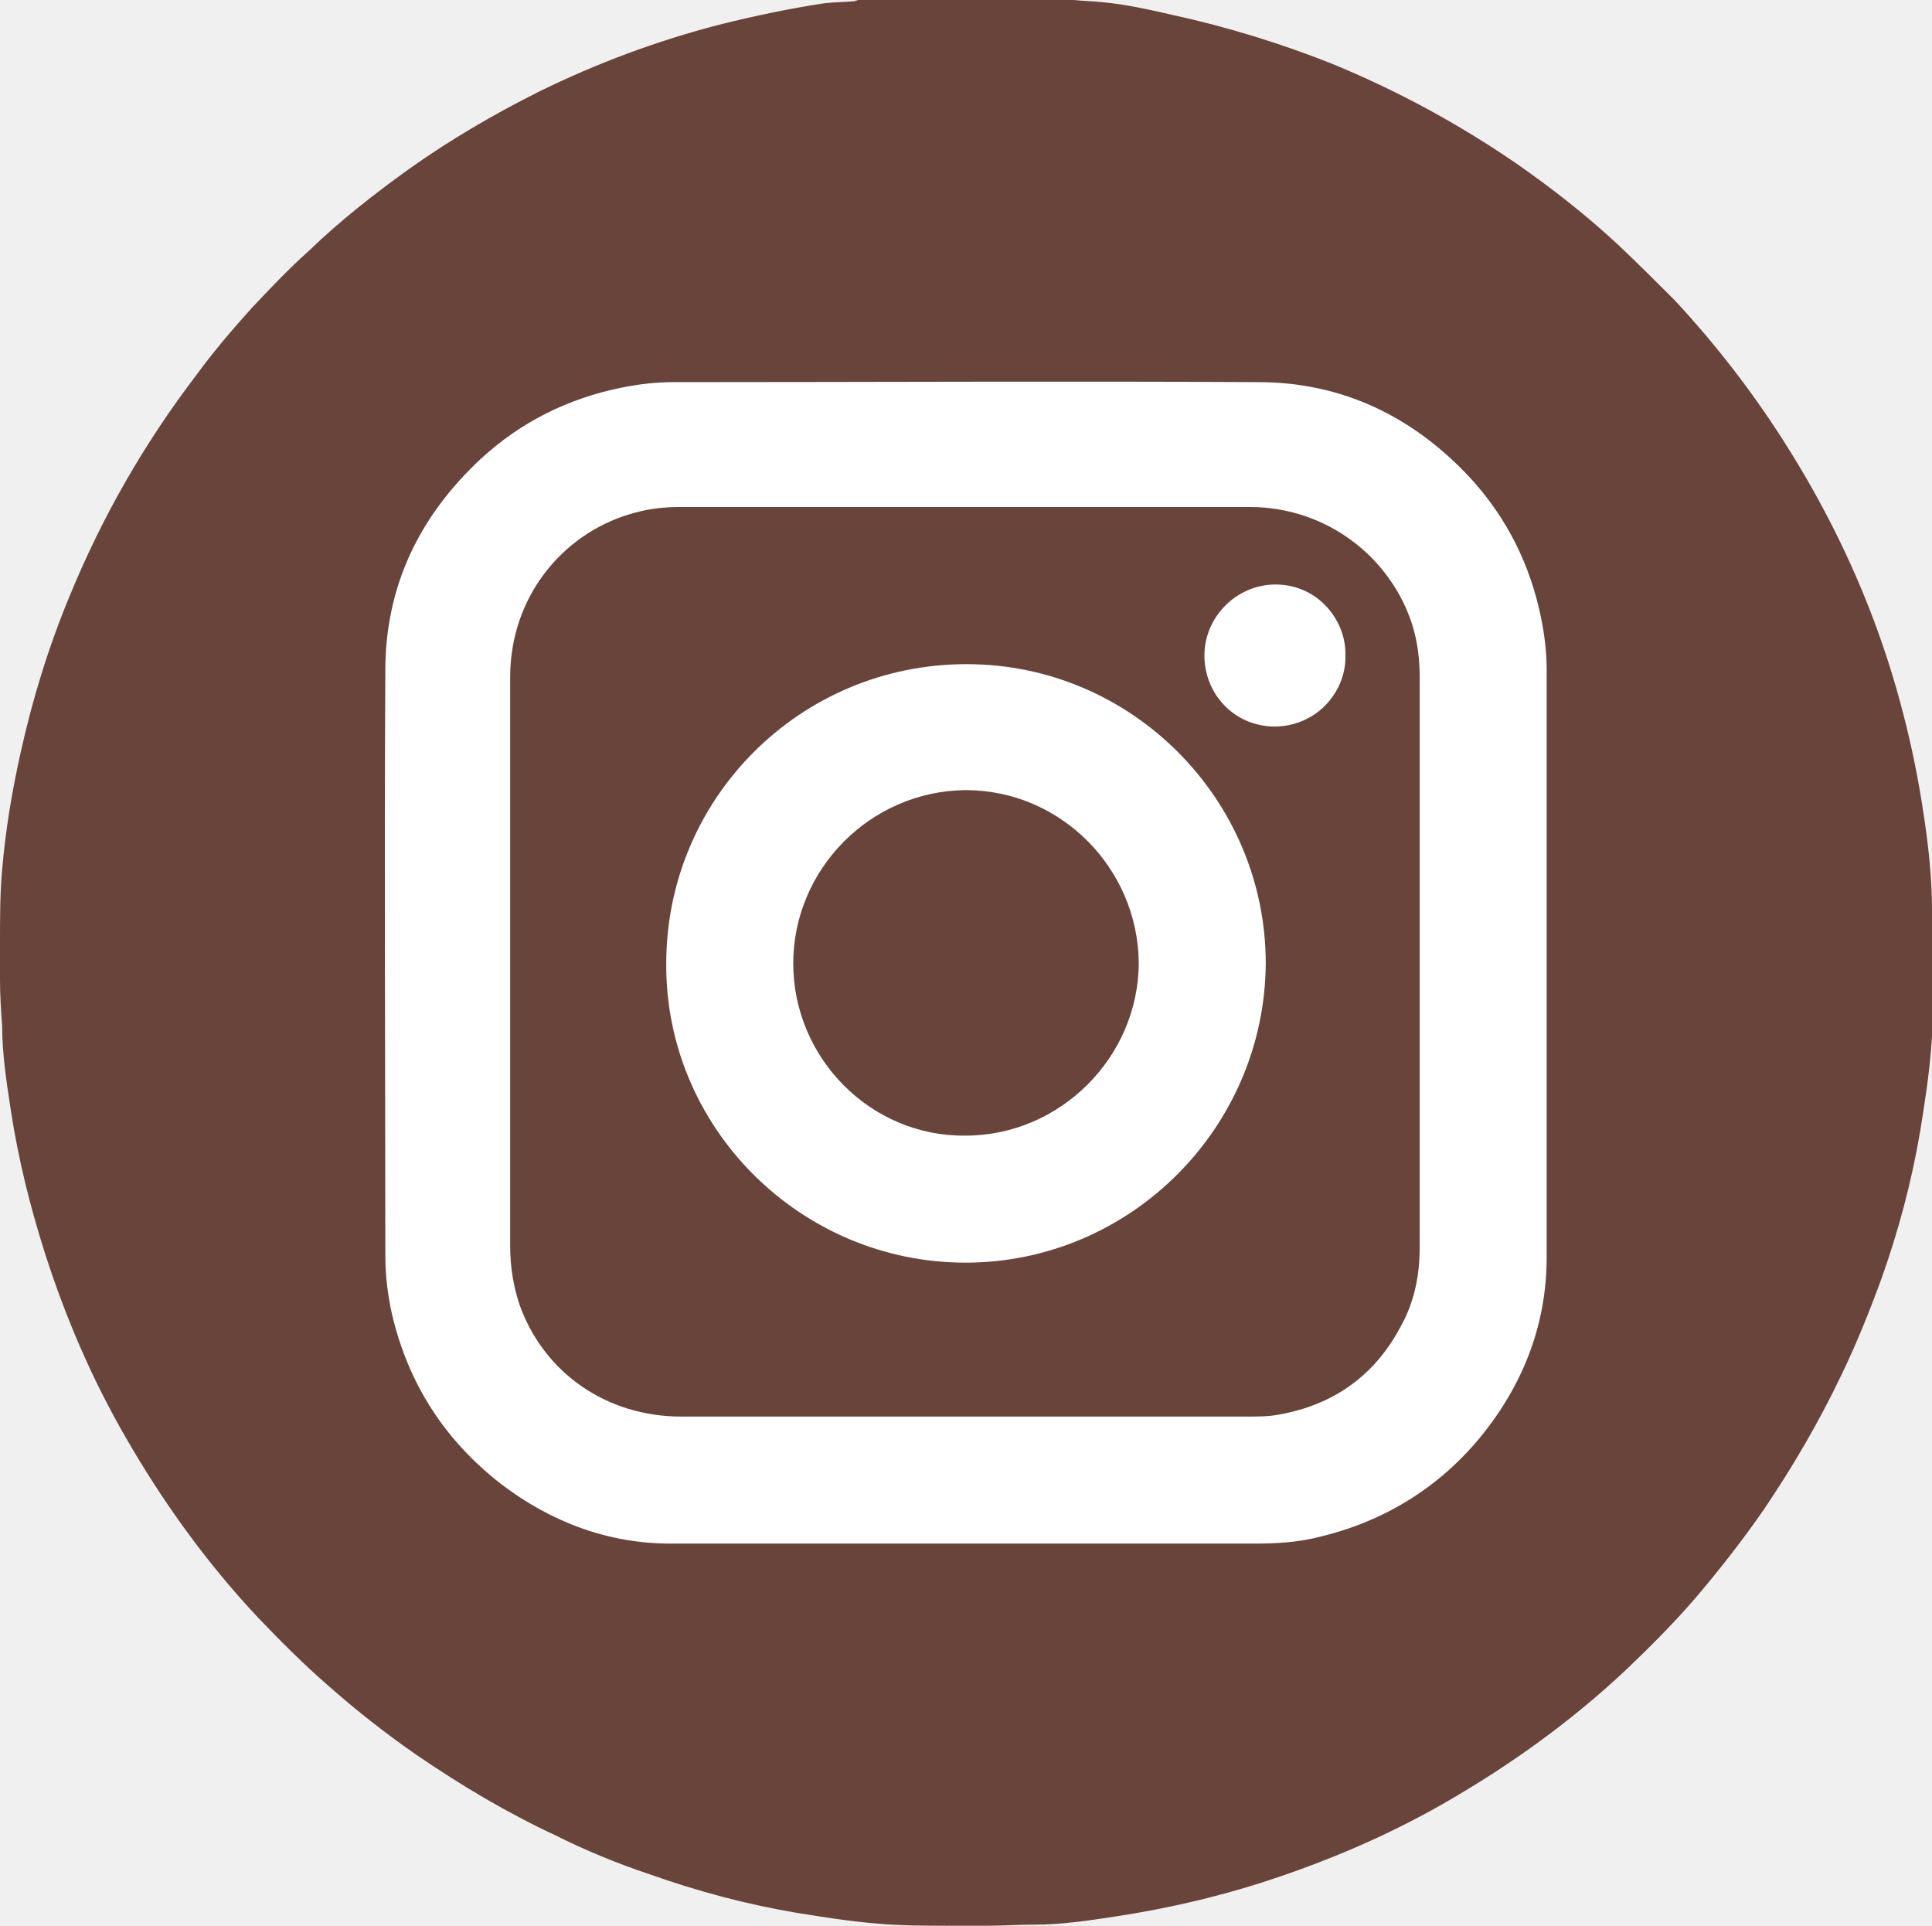
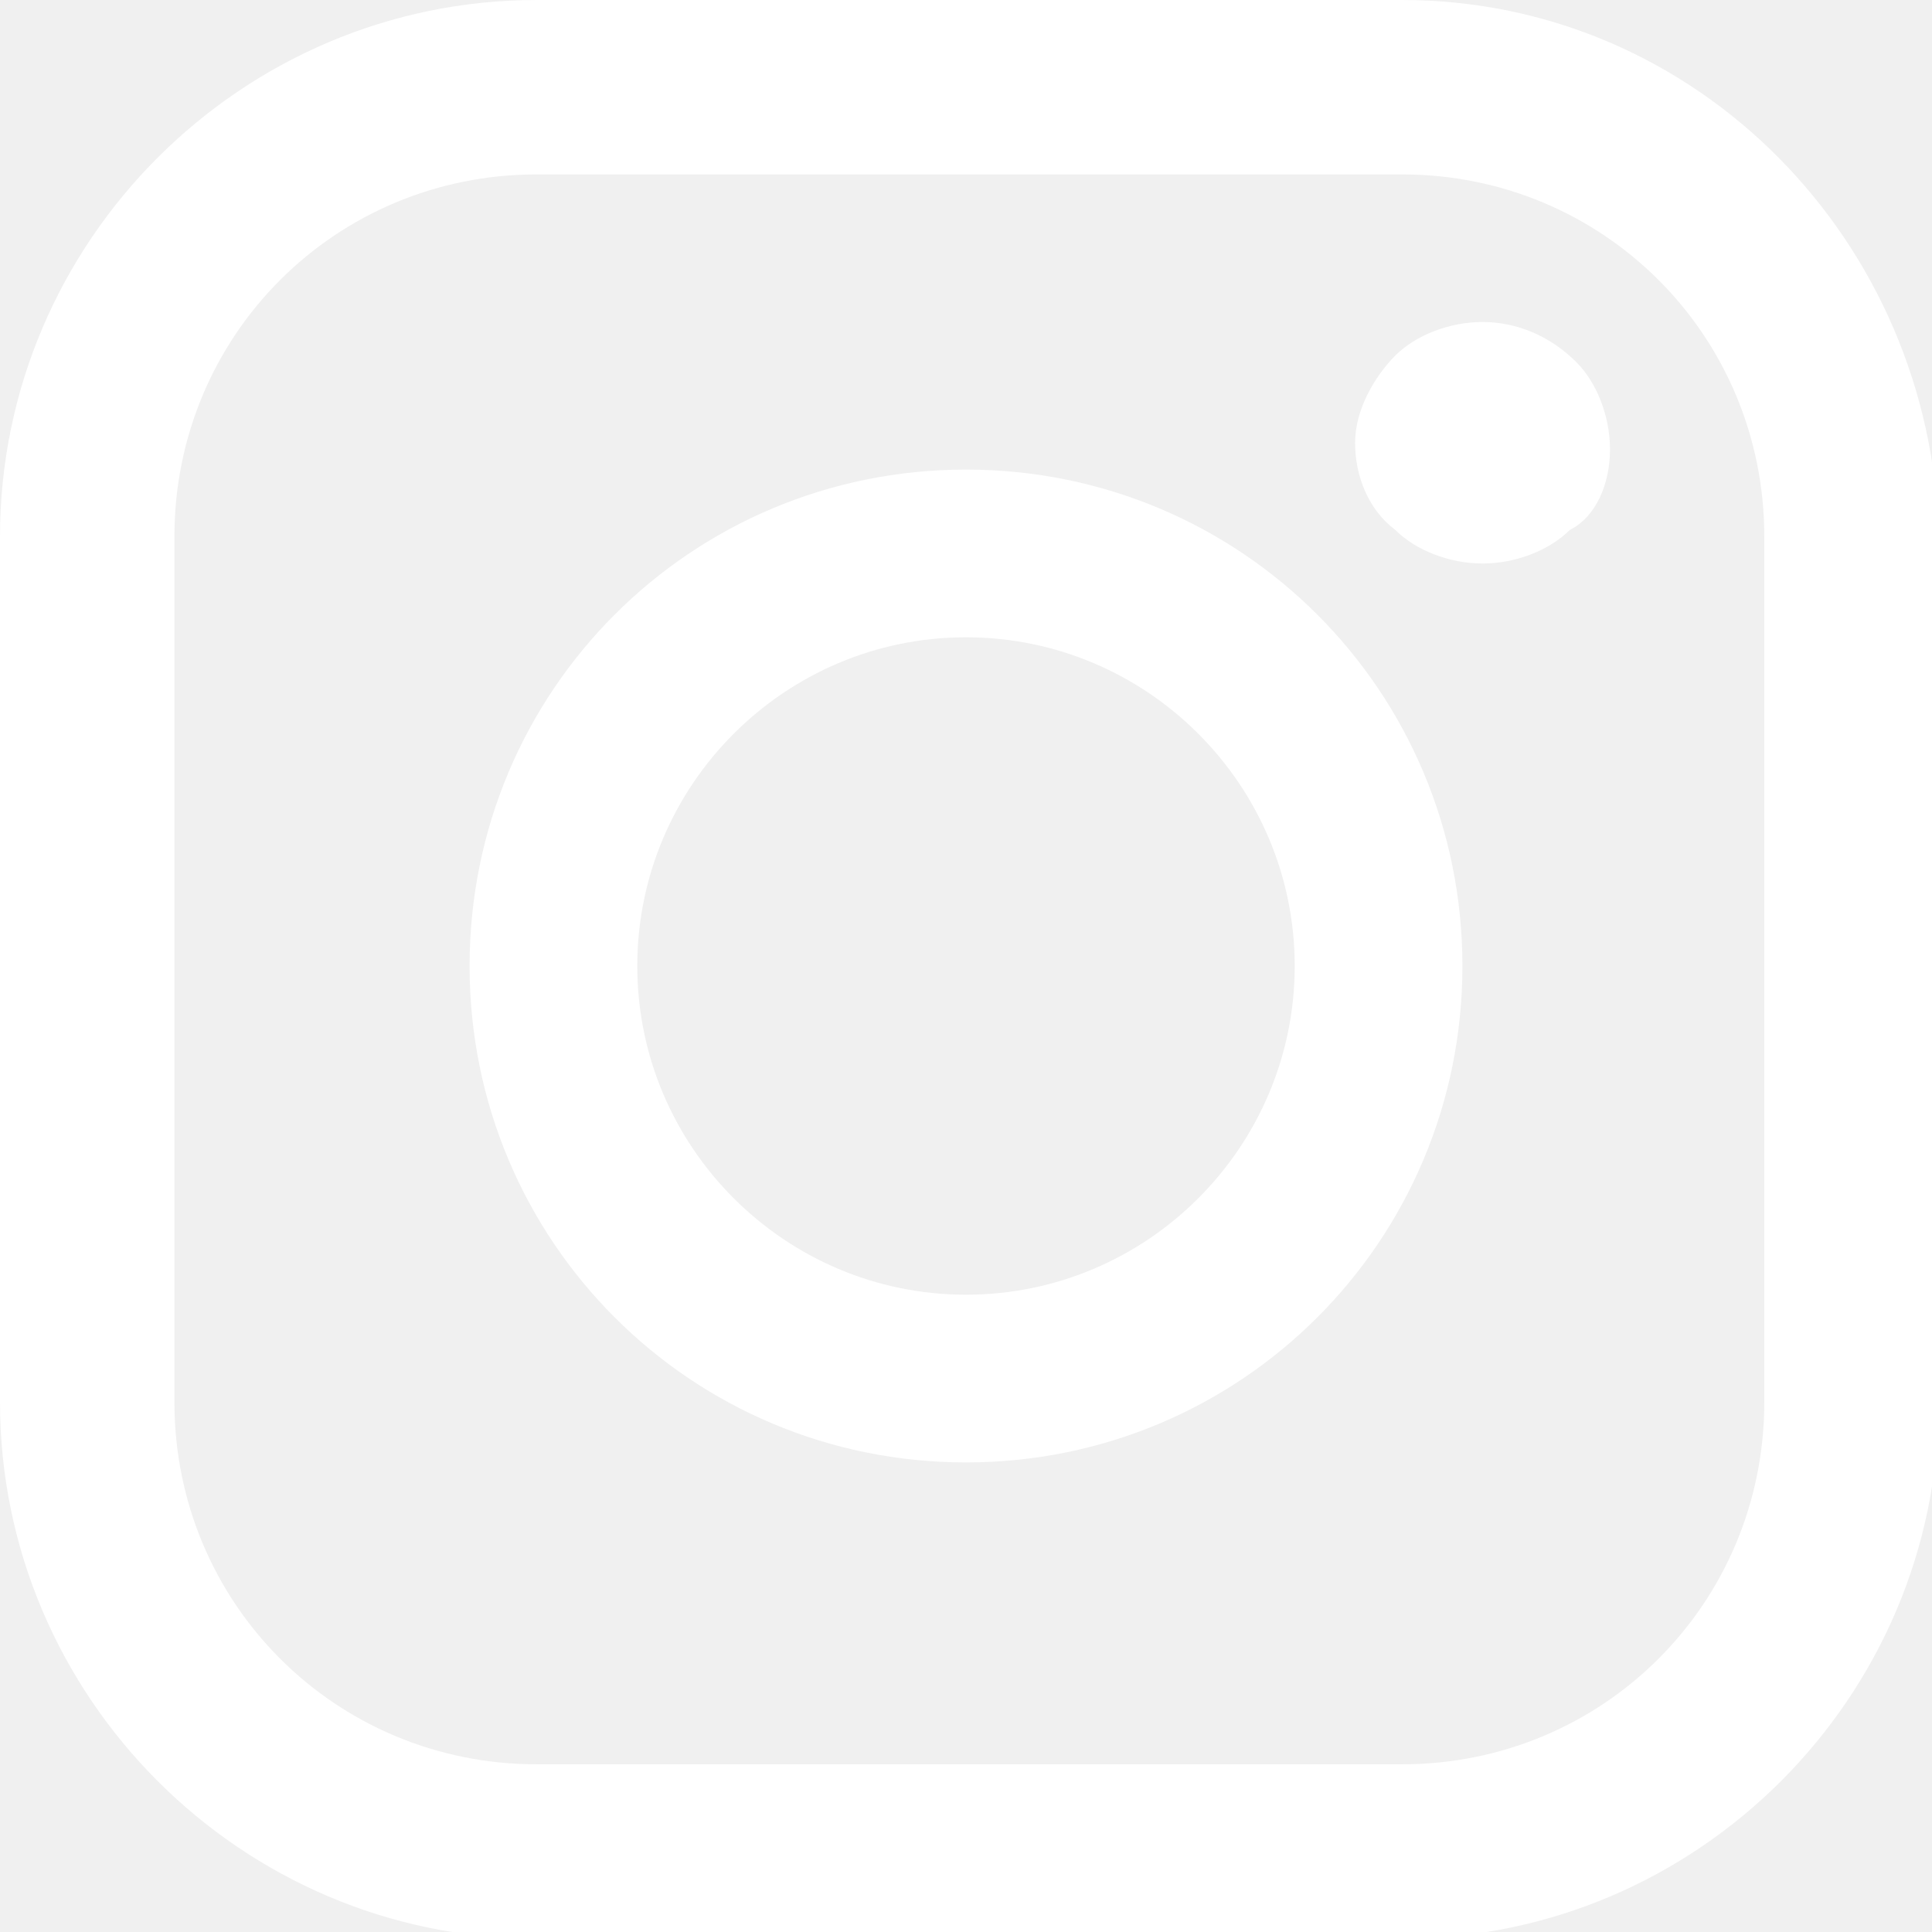
- <svg xmlns="http://www.w3.org/2000/svg" version="1.1" id="Слой_1" x="0px" y="0px" viewBox="0 0 179.5 178.9" style="enable-background:new 0 0 179.5 178.9;" xml:space="preserve">
+ <svg xmlns="http://www.w3.org/2000/svg" version="1.1" id="Capa_1" x="0px" y="0px" viewBox="0 0 28.8 28.8" style="enable-background:new 0 0 28.8 28.8;" xml:space="preserve">
  <style type="text/css">
- 	.st0{fill:#68443A;}
- 	.st1{fill:#DDD4D2;}
- 	.st2{fill:#FFFFFF;}
+ 	.st0{fill:#FFFFFF;}
</style>
  <g>
-     <path class="st0" d="M79.7,0c6.7,0,13.4,0,20.1,0c0.8,0.1,1.7,0.1,2.6,0.2c2.2,0.2,4.4,0.7,6.6,1.2c5,1.1,9.9,2.6,14.7,4.5   c6.1,2.5,11.8,5.6,17.2,9.3c3.3,2.3,6.5,4.8,9.5,7.6c1.8,1.7,3.5,3.4,5.2,5.1c4,4.3,7.6,9,10.7,14c1.5,2.4,2.9,4.9,4.2,7.5   c2.7,5.4,4.8,11,6.3,16.8c1,3.8,1.7,7.6,2.2,11.4c0.3,2.3,0.5,4.7,0.5,7c0,0.9,0.1,1.9,0.1,2.8c0,1.2,0,2.4,0,3.5   c0,2.2,0,4.5-0.2,6.7c-0.2,2.5-0.6,5-1,7.5c-0.8,4.7-2,9.2-3.6,13.7c-1.1,3-2.3,6-3.7,8.9c-2.1,4.4-4.5,8.5-7.2,12.5   c-2,2.9-4.2,5.7-6.5,8.4c-2,2.3-4.1,4.4-6.3,6.5c-5.1,4.8-10.8,8.9-16.9,12.4c-5.4,3.1-11.1,5.5-17,7.4c-4.4,1.4-8.8,2.4-13.3,3.1   c-2.6,0.4-5.2,0.8-7.8,0.8c-1.5,0-2.9,0.1-4.4,0.1c-1.2,0-2.4,0-3.5,0c-2.2,0-4.5,0-6.7-0.2c-2.5-0.2-5-0.6-7.5-1   c-4.7-0.8-9.2-2-13.7-3.6c-3-1-5.9-2.2-8.7-3.6c-4.5-2.1-8.7-4.6-12.8-7.4c-2.9-2-5.7-4.2-8.3-6.5c-2.3-2-4.4-4.1-6.5-6.3   c-4.8-5.1-8.9-10.8-12.4-16.9c-3.1-5.4-5.5-11-7.4-16.9c-1.4-4.4-2.5-8.8-3.2-13.4c-0.4-2.6-0.8-5.2-0.8-7.8C0.1,93.9,0,92.5,0,91   c0-1.2,0-2.4,0-3.5c0-2.2,0-4.5,0.2-6.7c0.3-3.6,0.9-7.2,1.7-10.8c1.1-5,2.6-9.9,4.6-14.7c3-7.3,6.9-14.1,11.7-20.4   c1.6-2.2,3.4-4.3,5.2-6.3c1.7-1.8,3.4-3.6,5.3-5.3c2.9-2.8,6.1-5.3,9.3-7.6c3.8-2.7,7.9-5.1,12.1-7.2c5.3-2.6,10.9-4.7,16.7-6.2   c3.2-0.8,6.5-1.5,9.8-2c0.9-0.1,1.9-0.1,2.9-0.2C79.4,0,79.6,0.1,79.7,0z" />
-     <path class="st1" d="M123.9,342.7c0-0.1,0-0.1,0-0.2c2.6,0,5.2,0,7.9,0c0,0.1,0,0.1,0,0.2C129.1,342.7,126.5,342.7,123.9,342.7z" />
-     <path class="st2" d="M89.7,143.4c-9.1,0-18.3,0-27.4,0c-5.8,0-11.1-2-15.7-5.5c-5.3-4.1-8.7-9.4-10.2-15.9   c-0.4-1.8-0.6-3.6-0.6-5.4c0-18.1-0.1-36.2,0-54.3c0-7.9,3.2-14.4,8.9-19.7c3.7-3.4,8.1-5.6,13.1-6.6c1.5-0.3,3.1-0.5,4.7-0.5   c18.1,0,36.3-0.1,54.4,0c7.8,0,14.4,3.2,19.7,8.9c3.4,3.7,5.6,8.1,6.6,13.1c0.3,1.5,0.5,3.1,0.5,4.7c0,18.2,0,36.4,0,54.6   c0,6.4-2.3,12.1-6.4,17c-3.9,4.6-8.9,7.6-14.8,9c-2,0.5-4,0.6-6,0.6C107.5,143.4,98.6,143.4,89.7,143.4   C89.7,143.4,89.7,143.4,89.7,143.4z" />
-     <path class="st0" d="M131.9,89.5c0,8.8,0,17.6,0,26.4c0,2.6-0.5,5.1-1.8,7.4c-2.4,4.5-6.2,7.2-11.2,8.1c-1,0.2-2,0.2-3,0.2   c-17.5,0-35.1,0-52.6,0c-6.9,0-12.7-4-15-10.3c-0.6-1.8-0.9-3.6-0.9-5.5c0-17.6,0-35.3,0-52.9c0-7.4,4.8-13.2,11-15.1   c1.6-0.5,3.1-0.7,4.8-0.7c17.6,0,35.3,0,52.9,0c7.2,0,13.1,4.7,15.1,10.9c0.5,1.6,0.7,3.2,0.7,4.9   C131.9,71.9,131.9,80.7,131.9,89.5z" />
-     <path class="st2" d="M89.7,117.3c-15.3,0-27.9-12.5-27.8-27.8c0-15.3,12.4-27.8,27.9-27.8c15.4,0,27.8,12.6,27.8,27.8   C117.5,104.8,105,117.3,89.7,117.3z" />
-     <path class="st2" d="M125,60.9c0.1,3.1-2.4,6.5-6.5,6.6c-3.9,0-6.6-3.1-6.6-6.6c0-3.6,3-6.6,6.6-6.6   C122.5,54.3,125.1,57.7,125,60.9z" />
-     <path class="st0" d="M89.7,105.5c-8.8,0.1-16-7.2-16-16c0-8.7,7.1-16,16-16.1c8.9,0,16,7.3,16.1,16   C105.8,98.2,98.5,105.5,89.7,105.5z" />
+     <g>
+       <path class="st0" d="M20.9,0H8C3.6,0,0,3.6,0,8v12.9c0,4.4,3.6,8,8,8h12.9c4.4,0,8-3.6,8-8V8C28.8,3.6,25.3,0,20.9,0z M26.3,20.9    c0,3-2.4,5.4-5.4,5.4H8c-3,0-5.4-2.4-5.4-5.4V8C2.6,5,5,2.6,8,2.6h12.9c3,0,5.4,2.4,5.4,5.4L26.3,20.9L26.3,20.9z" />
+       <path class="st0" d="M14.4,7C10.3,7,7,10.3,7,14.4c0,4.1,3.3,7.4,7.4,7.4s7.4-3.3,7.4-7.4C21.8,10.3,18.5,7,14.4,7z M14.4,19.3    c-2.7,0-4.9-2.2-4.9-4.9c0-2.7,2.2-4.9,4.9-4.9s4.9,2.2,4.9,4.9C19.3,17.1,17.1,19.3,14.4,19.3z" />
+       <path class="st0" d="M22.1,4.8c-0.5,0-1,0.2-1.3,0.5c-0.3,0.3-0.6,0.8-0.6,1.3c0,0.5,0.2,1,0.6,1.3c0.3,0.3,0.8,0.5,1.3,0.5    c0.5,0,1-0.2,1.3-0.5C23.8,7.7,24,7.2,24,6.7c0-0.5-0.2-1-0.5-1.3C23.1,5,22.6,4.8,22.1,4.8z" />
+     </g>
  </g>
</svg>
